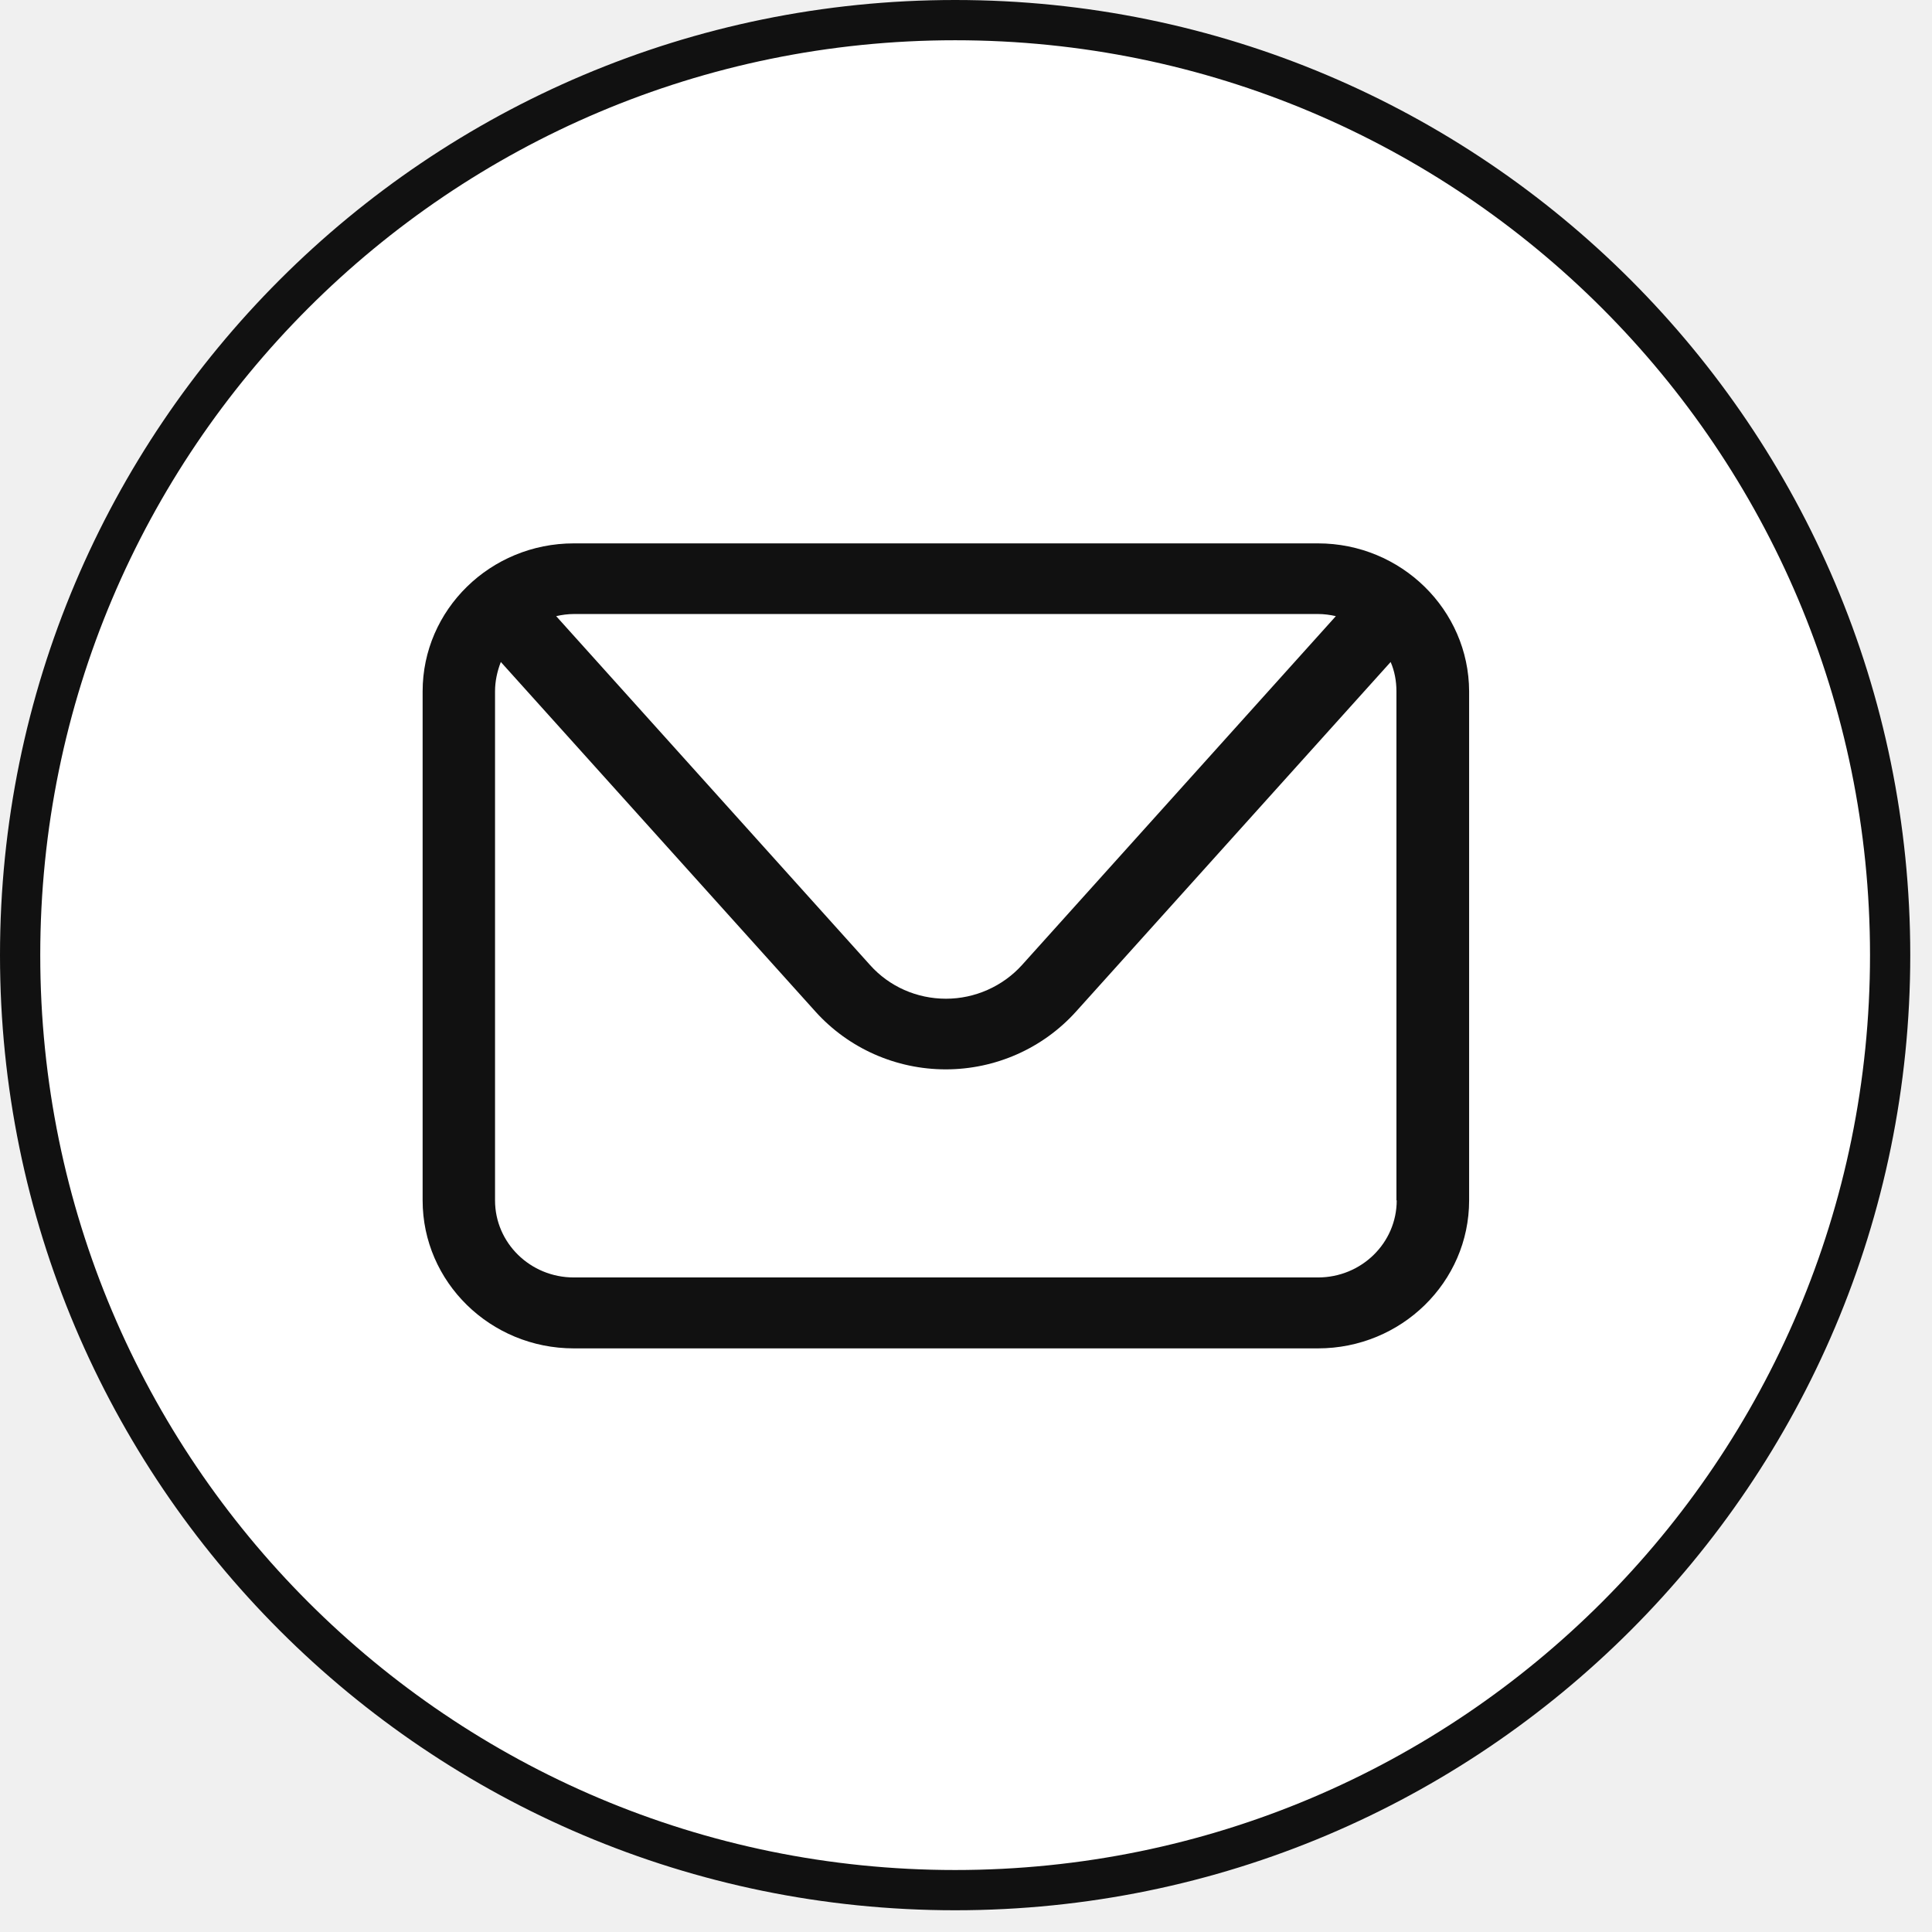
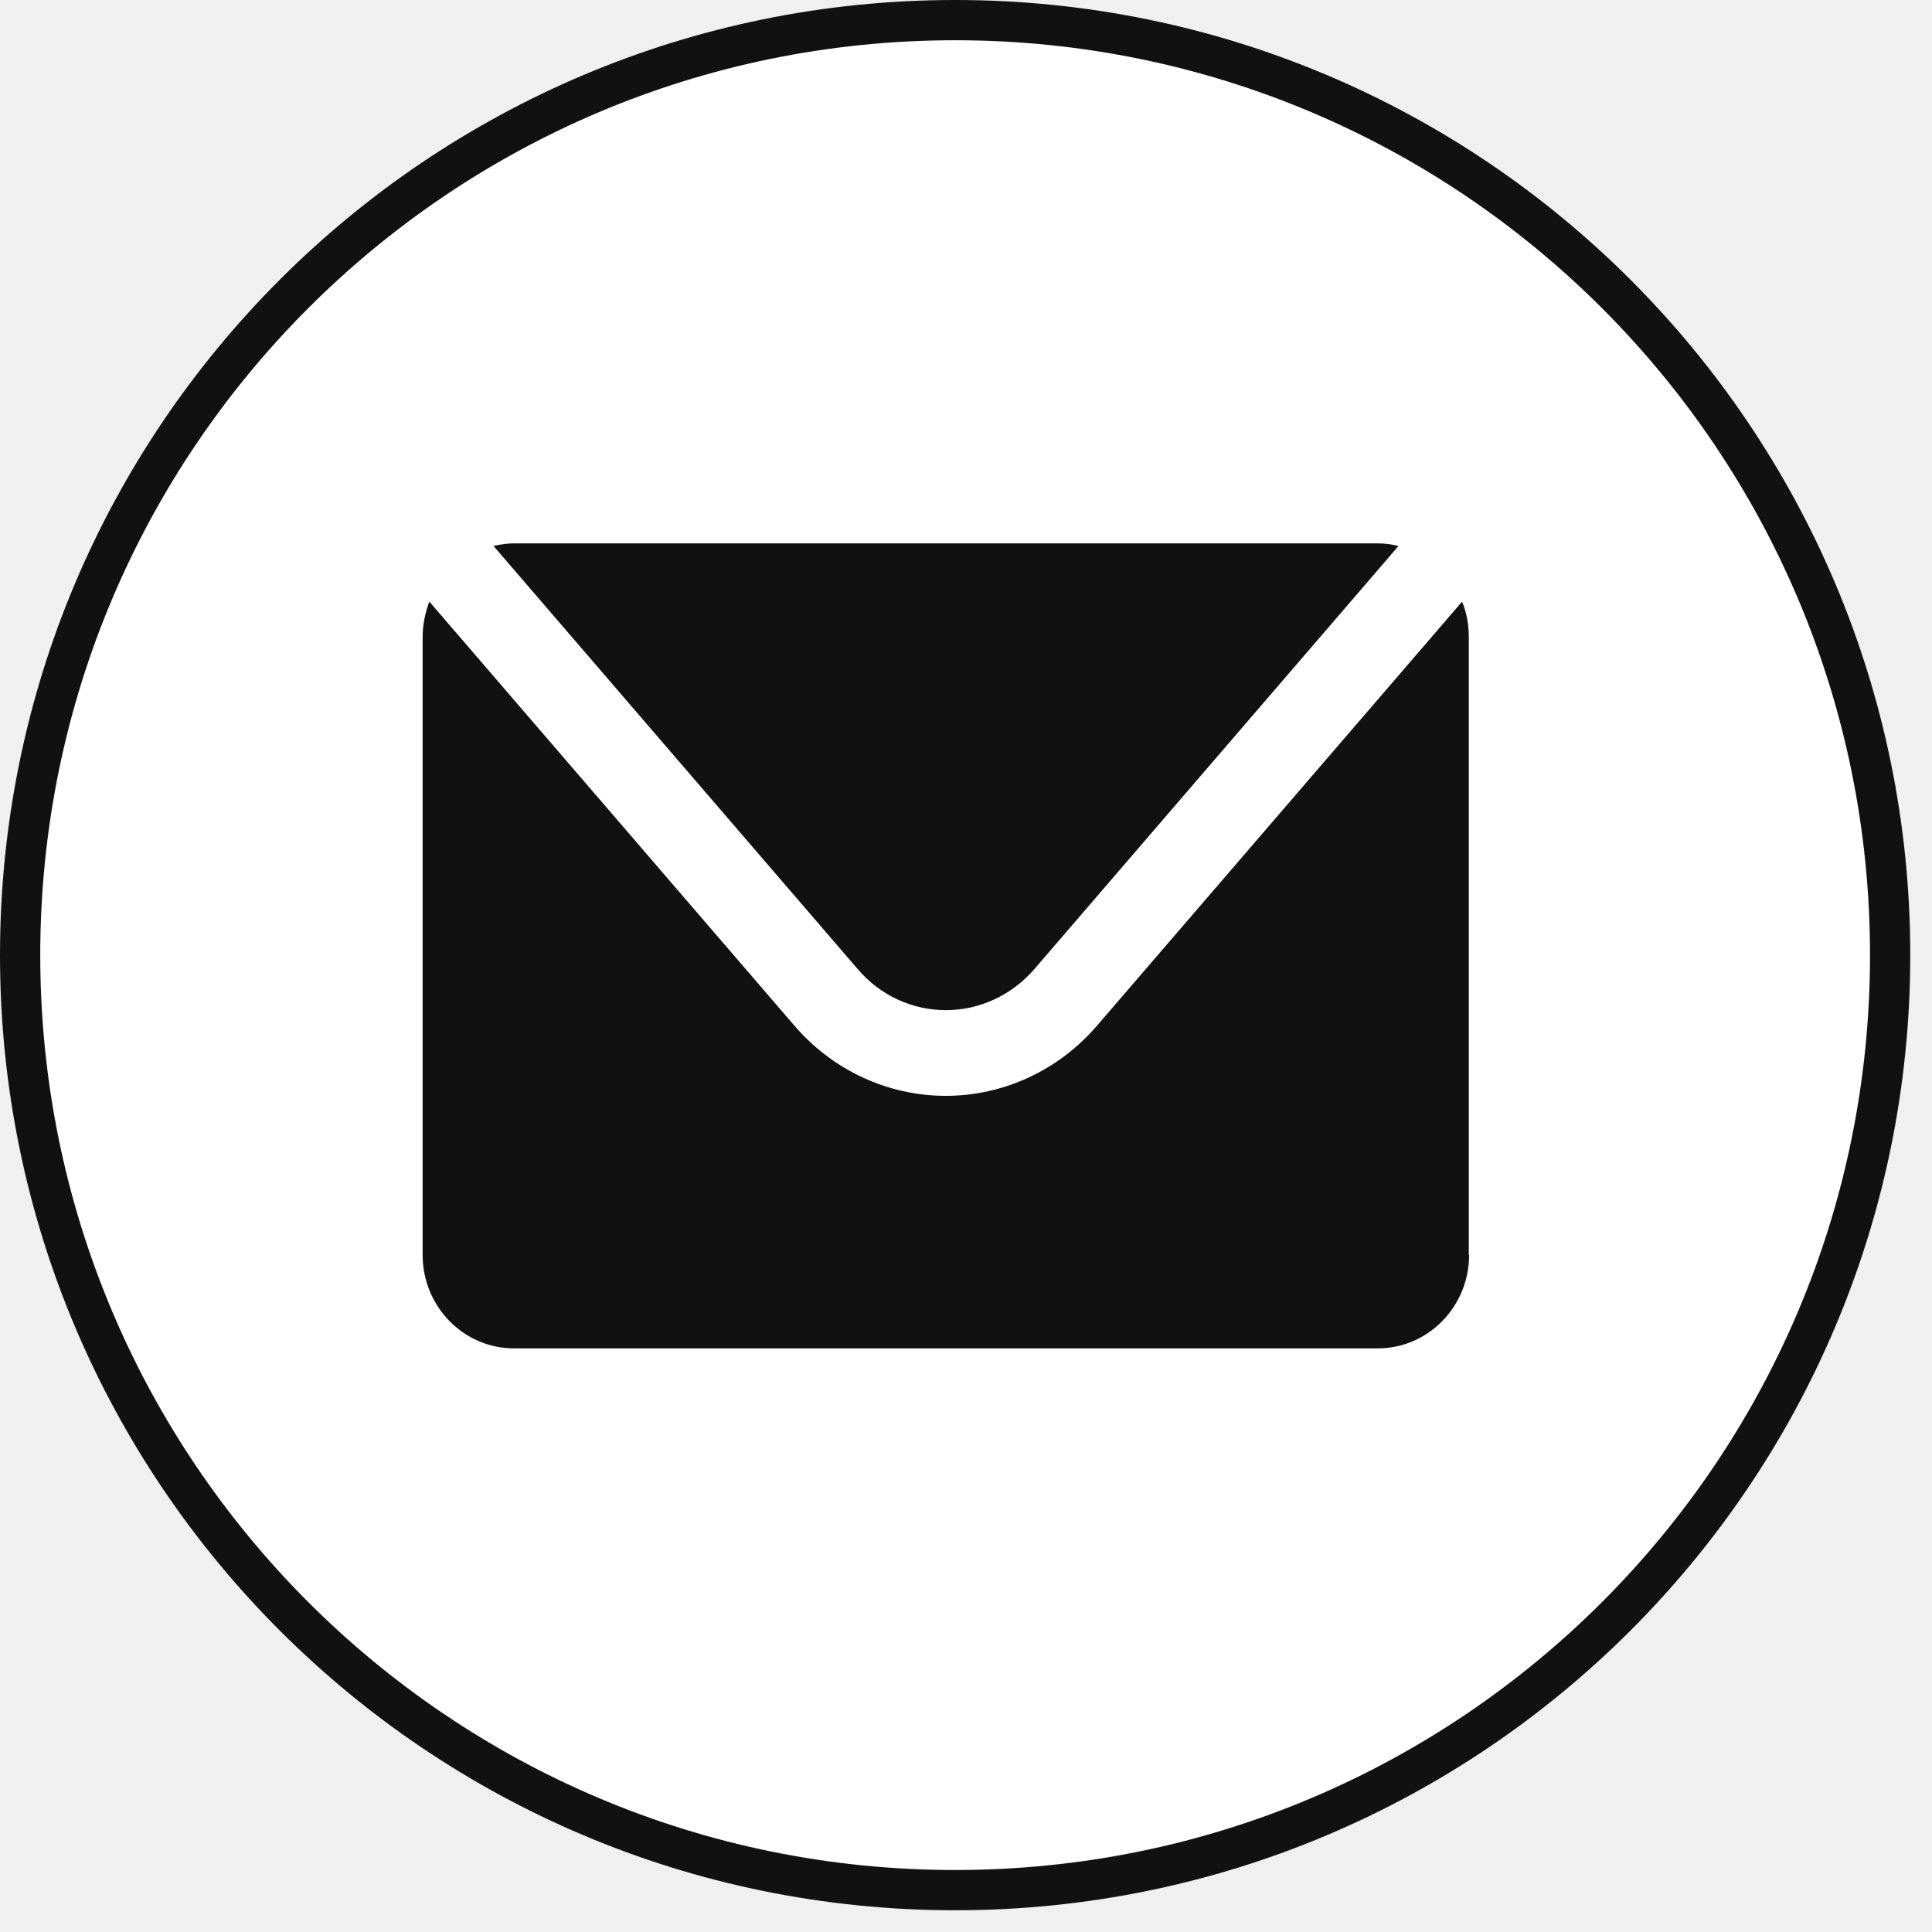
<svg xmlns="http://www.w3.org/2000/svg" width="48" height="48" viewBox="0 0 48 48" fill="none">
  <path d="M23.73 46.96C10.9 46.96 0.5 36.56 0.5 23.73C0.5 10.9 10.9 0.5 23.73 0.5C36.56 0.5 46.96 10.9 46.96 23.73C46.96 36.56 36.56 46.96 23.73 46.96Z" fill="white" stroke="#111111" stroke-miterlimit="10" />
-   <path d="M32.745 13.5H14.255C12.183 13.5 10.5 15.148 10.5 17.177V29.823C10.5 31.852 12.183 33.5 14.255 33.5H32.745C34.817 33.5 36.5 31.852 36.5 29.823V17.177C36.493 15.148 34.81 13.5 32.745 13.5ZM32.745 15.255C32.895 15.255 33.046 15.275 33.189 15.308L25.391 23.976C24.913 24.505 24.222 24.813 23.503 24.813C22.778 24.813 22.094 24.511 21.616 23.976L13.818 15.308C13.961 15.275 14.112 15.255 14.262 15.255H32.745ZM34.701 29.823C34.701 30.881 33.825 31.738 32.745 31.738H14.255C13.175 31.738 12.299 30.881 12.299 29.823V17.177C12.299 16.923 12.354 16.675 12.443 16.447L20.261 25.134C21.082 26.045 22.259 26.568 23.497 26.568C24.735 26.568 25.911 26.045 26.732 25.134L34.55 16.447C34.646 16.668 34.694 16.916 34.694 17.177V29.823H34.701Z" fill="#111111" />
+   <path d="M34.23 13.5C34.404 13.5 34.579 13.524 34.745 13.565L25.695 24.081C25.139 24.723 24.338 25.097 23.504 25.097C22.662 25.097 21.869 24.731 21.313 24.081L12.262 13.565C12.429 13.524 12.604 13.5 12.778 13.5H34.23ZM36.5 31.176C36.5 32.46 35.484 33.5 34.23 33.5H12.771C11.516 33.5 10.5 32.46 10.5 31.176V15.832C10.5 15.524 10.563 15.223 10.667 14.947L19.741 25.487C20.694 26.592 22.059 27.226 23.496 27.226C24.933 27.226 26.299 26.592 27.251 25.487L36.325 14.947C36.437 15.215 36.492 15.515 36.492 15.832V31.176H36.5Z" fill="#111111" />
</svg>
